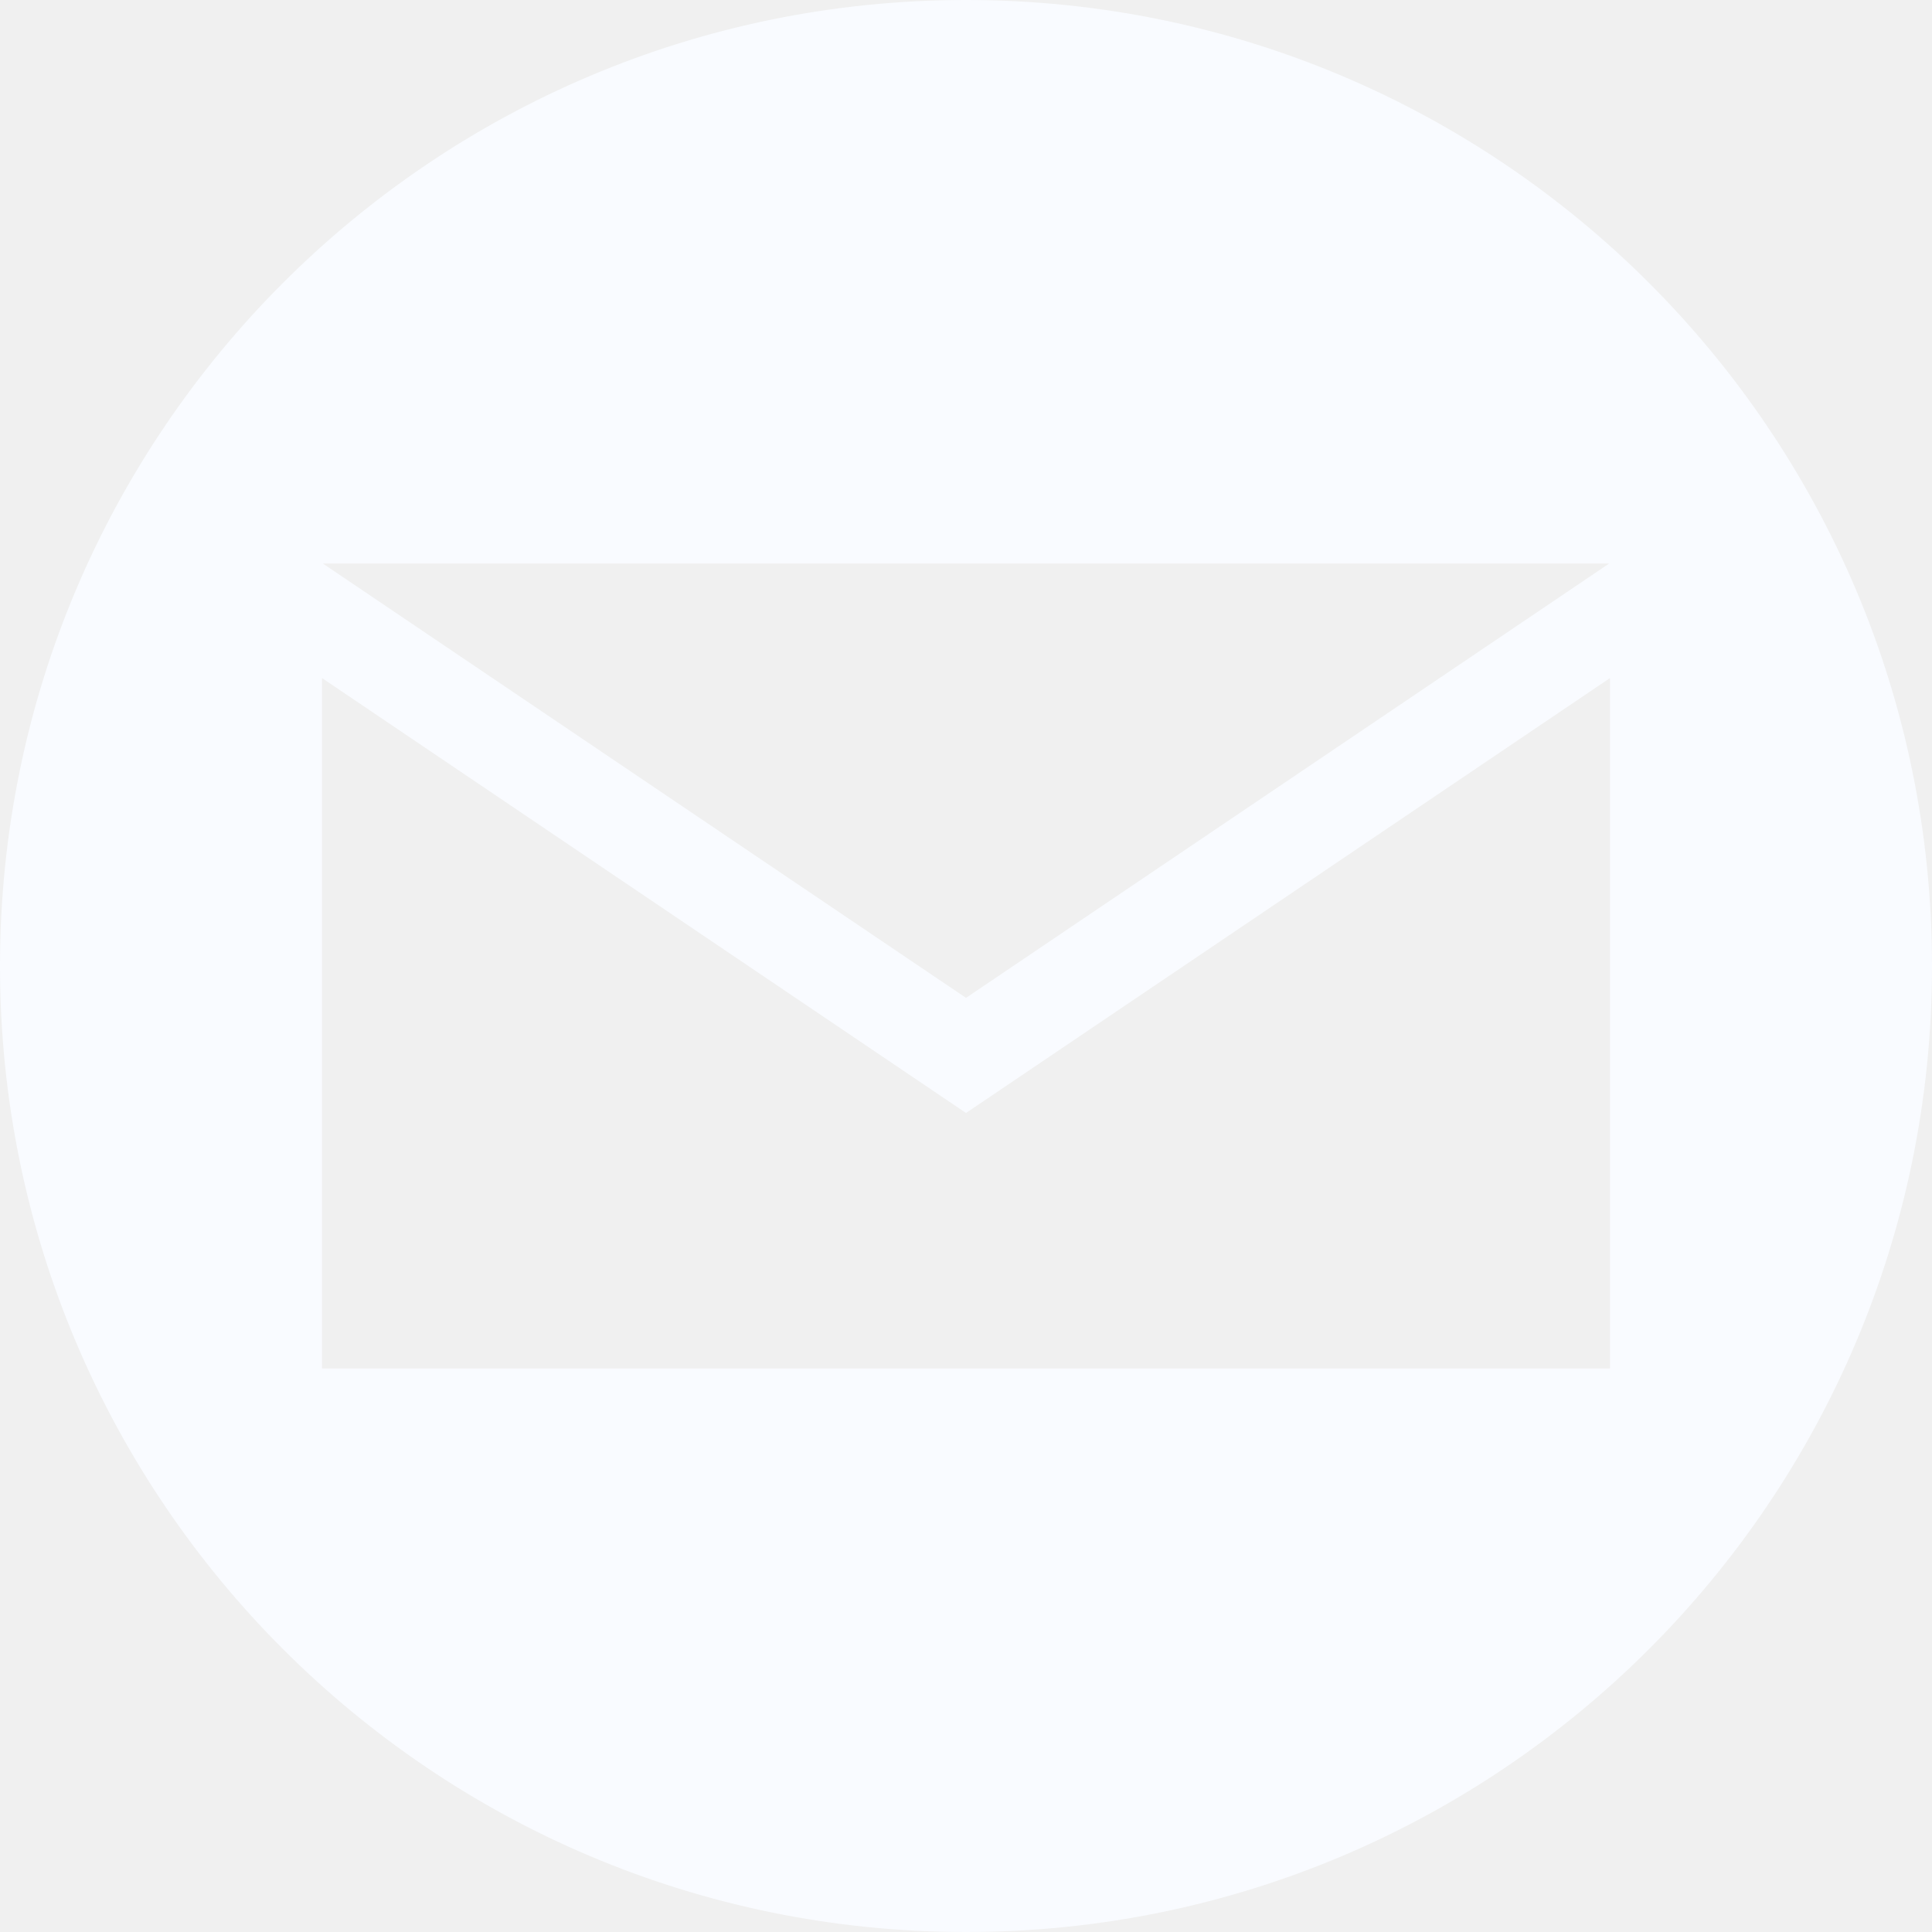
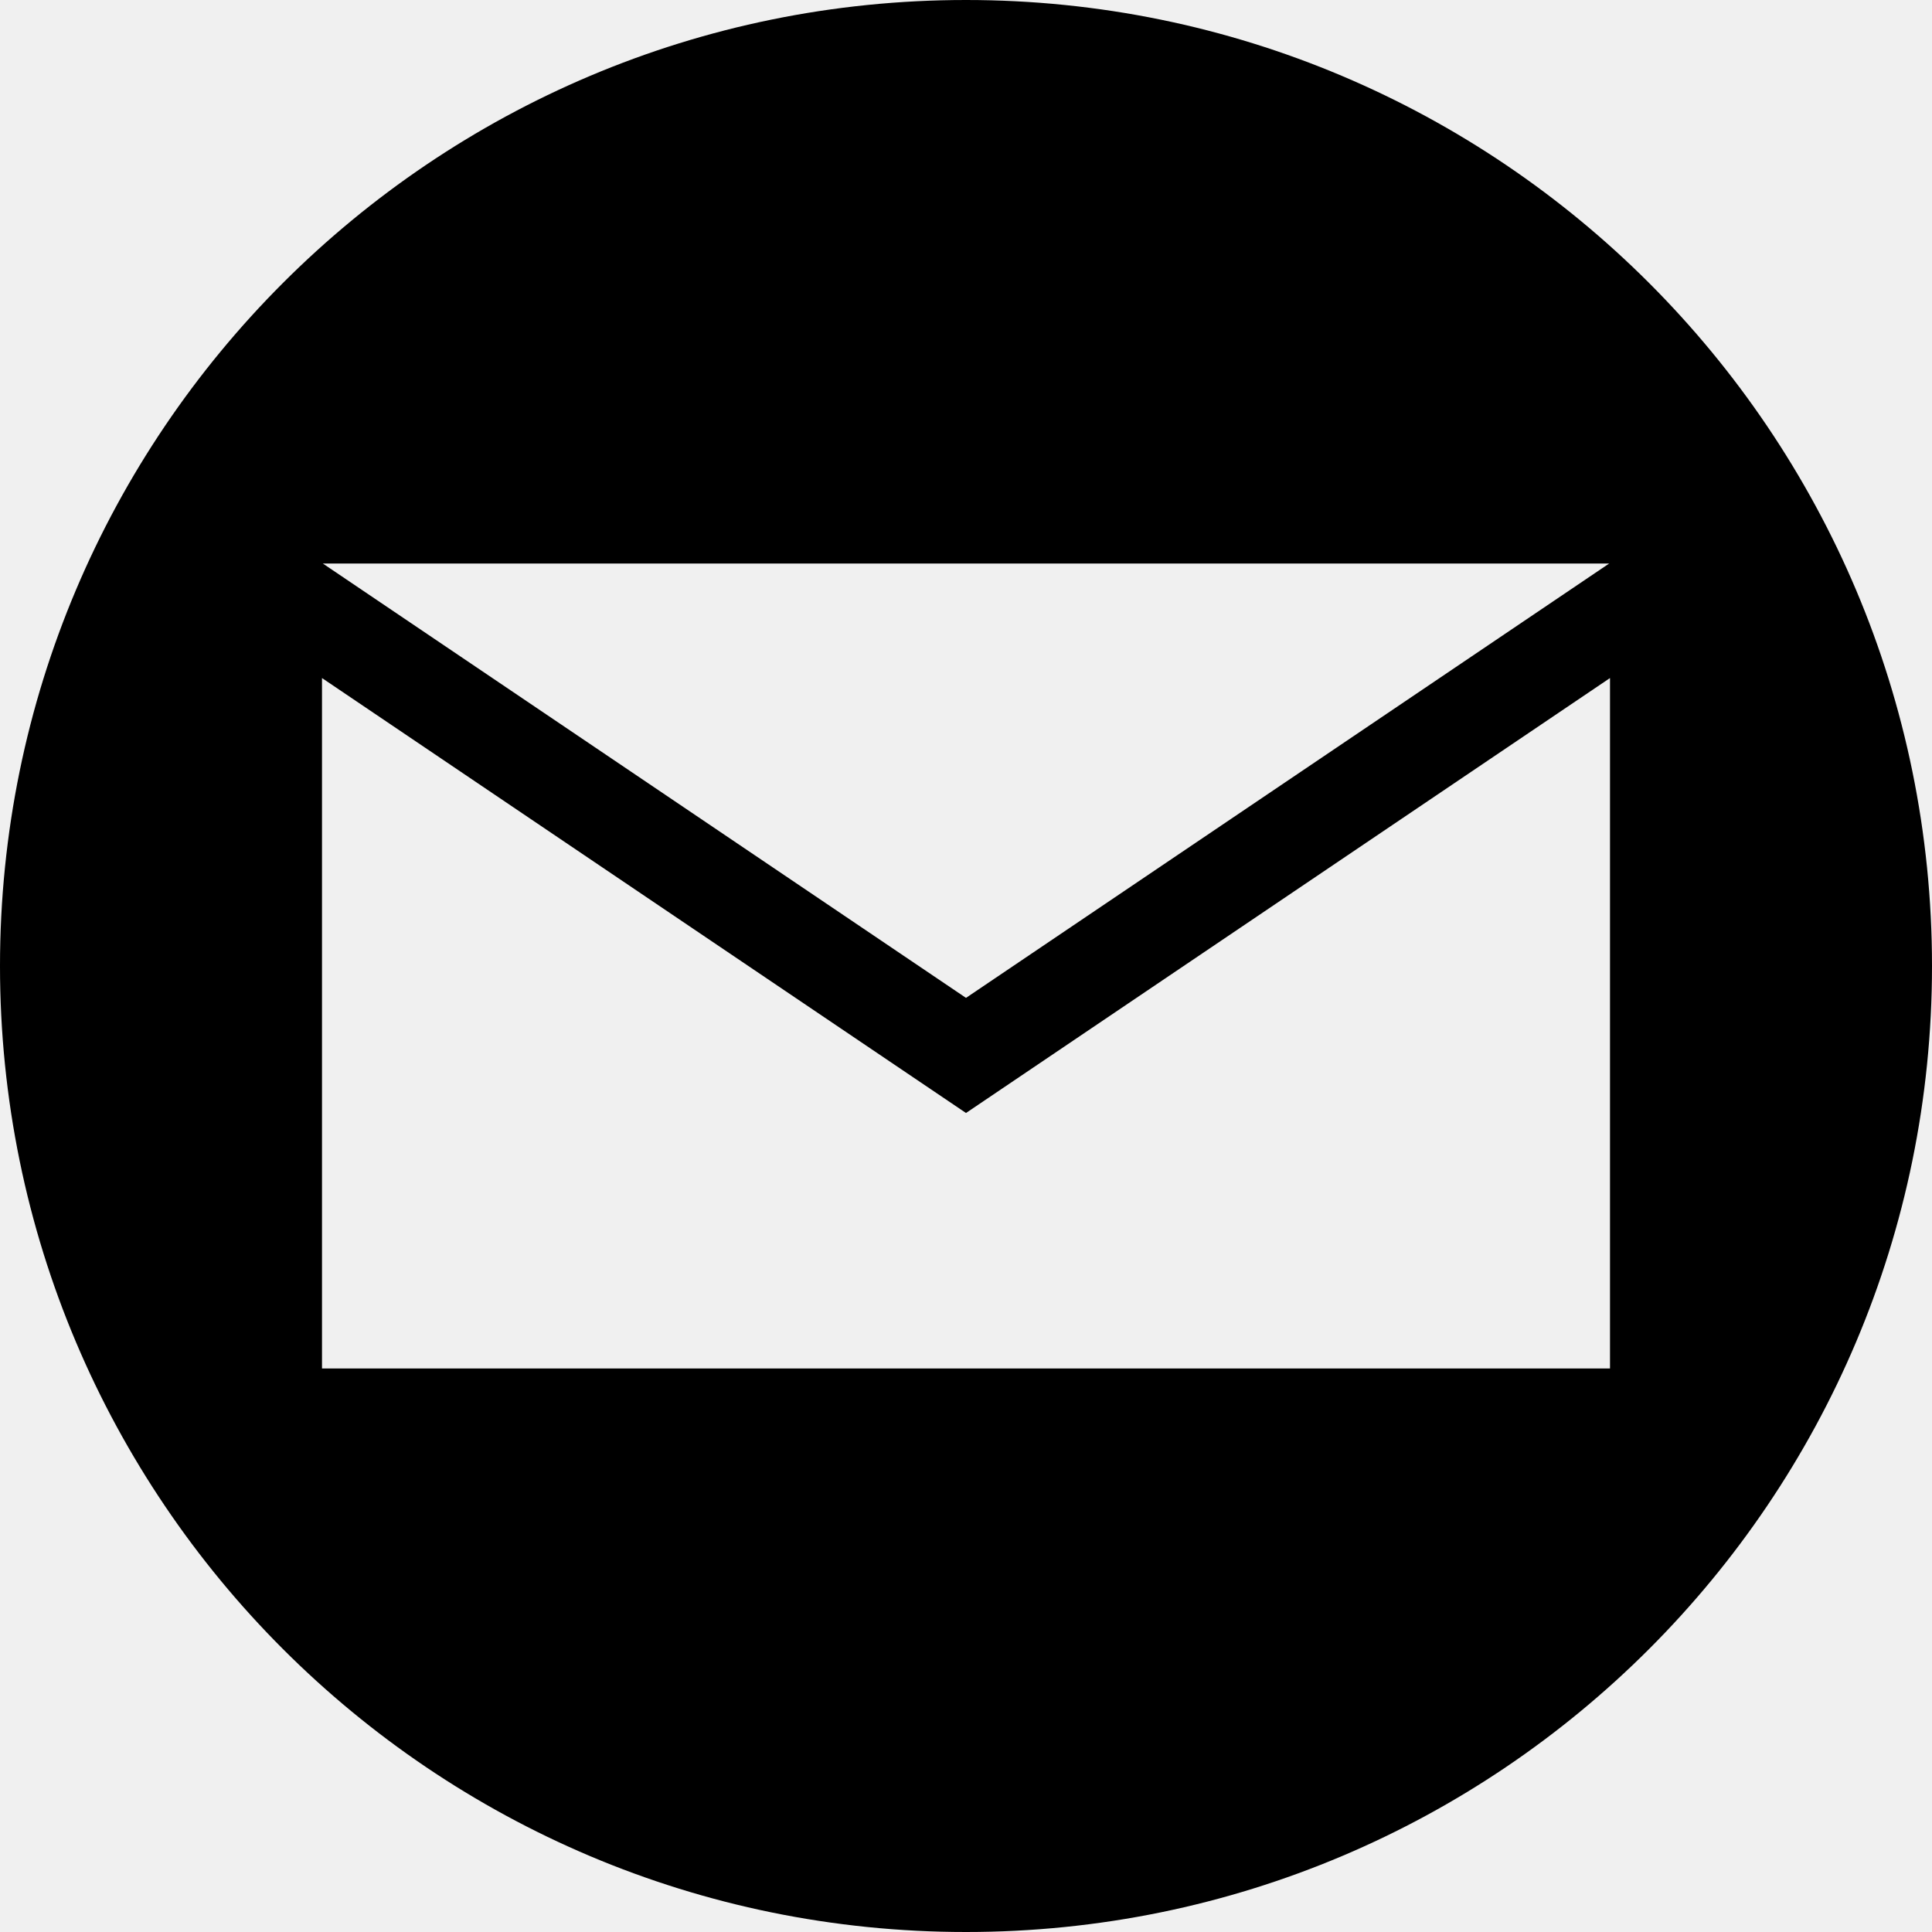
<svg xmlns="http://www.w3.org/2000/svg" width="24" height="24" viewBox="0 0 24 24" fill="none">
  <g clip-path="url(#clip0_261_1641)">
-     <path fill-rule="evenodd" clip-rule="evenodd" d="M12 24C18.627 24 24 18.627 24 12C24 5.373 18.627 0 12 0C5.373 0 0 5.373 0 12C0 18.627 5.373 24 12 24ZM4.01 7L12 12.396L19.99 7H4.01ZM4 8.423L12 13.826L20 8.423V17H4V8.423Z" fill="#F9FBFF" />
+     <path fill-rule="evenodd" clip-rule="evenodd" d="M12 24C18.627 24 24 18.627 24 12C24 5.373 18.627 0 12 0C5.373 0 0 5.373 0 12C0 18.627 5.373 24 12 24ZM4.01 7L12 12.396L19.99 7H4.01ZM4 8.423L12 13.826L20 8.423V17H4V8.423Z" fill="#000" />
  </g>
  <defs>
    <clipPath id="clip0_261_1641">
      <rect width="24" height="24" fill="white" />
    </clipPath>
  </defs>
</svg>
